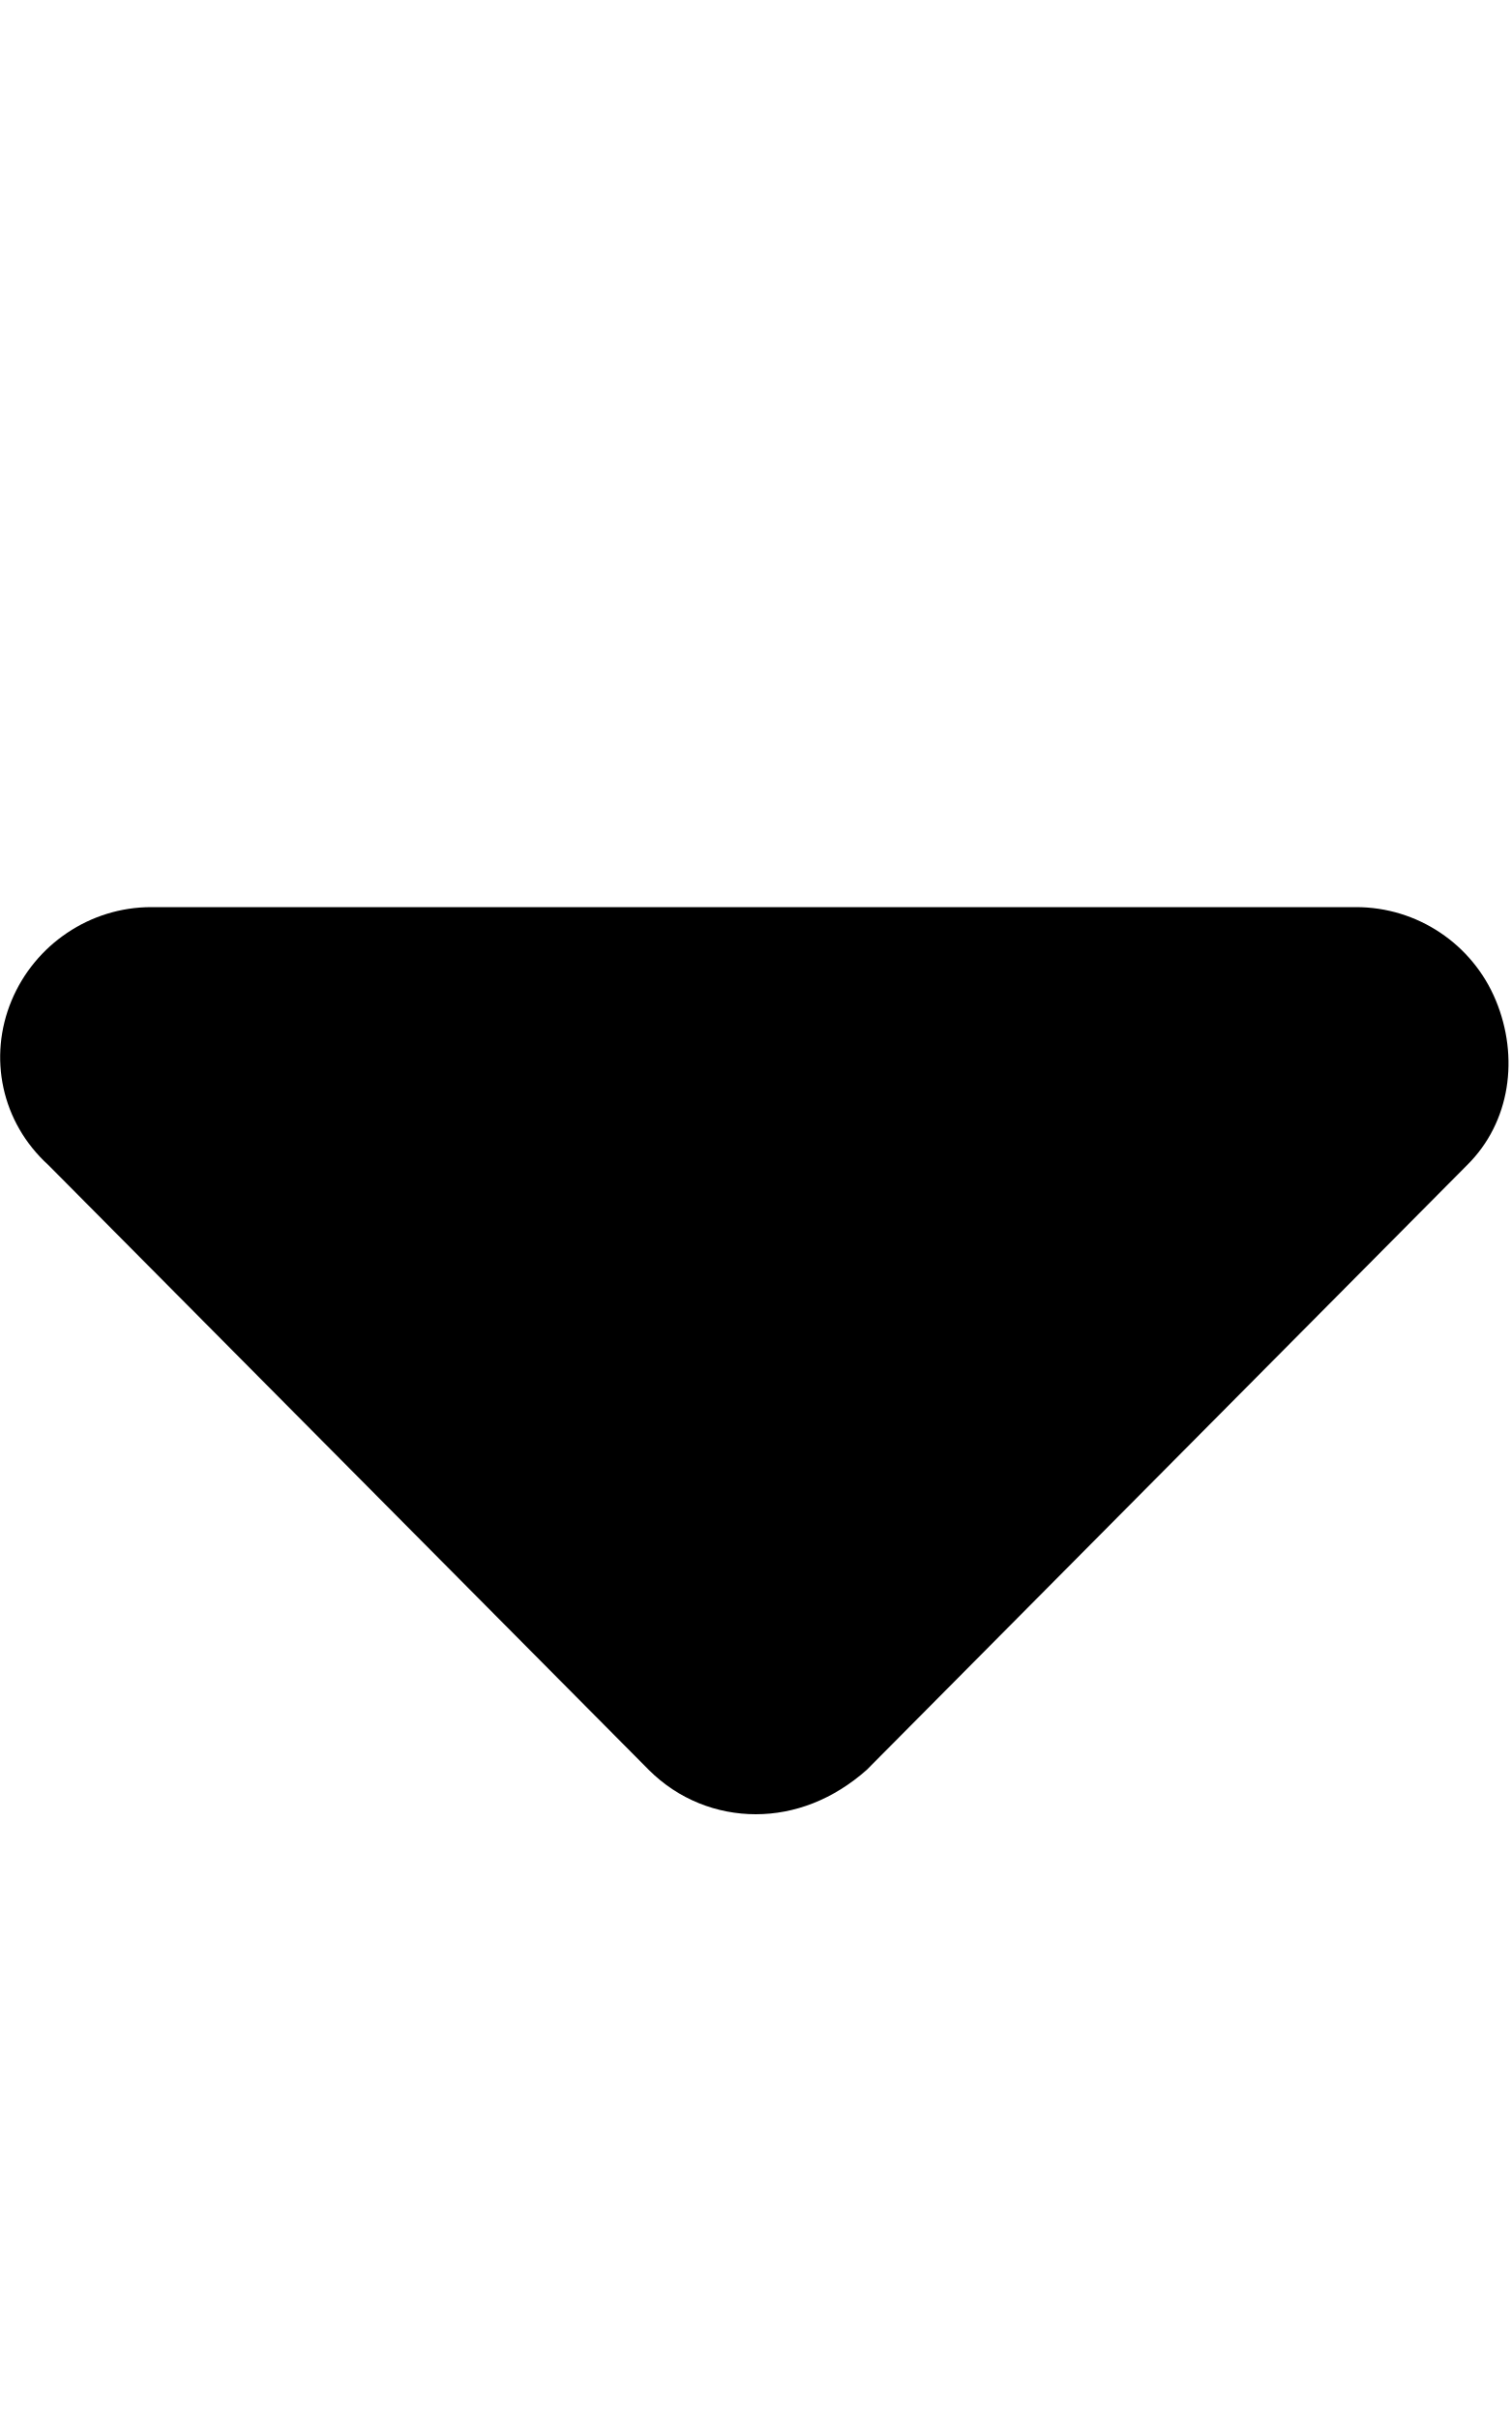
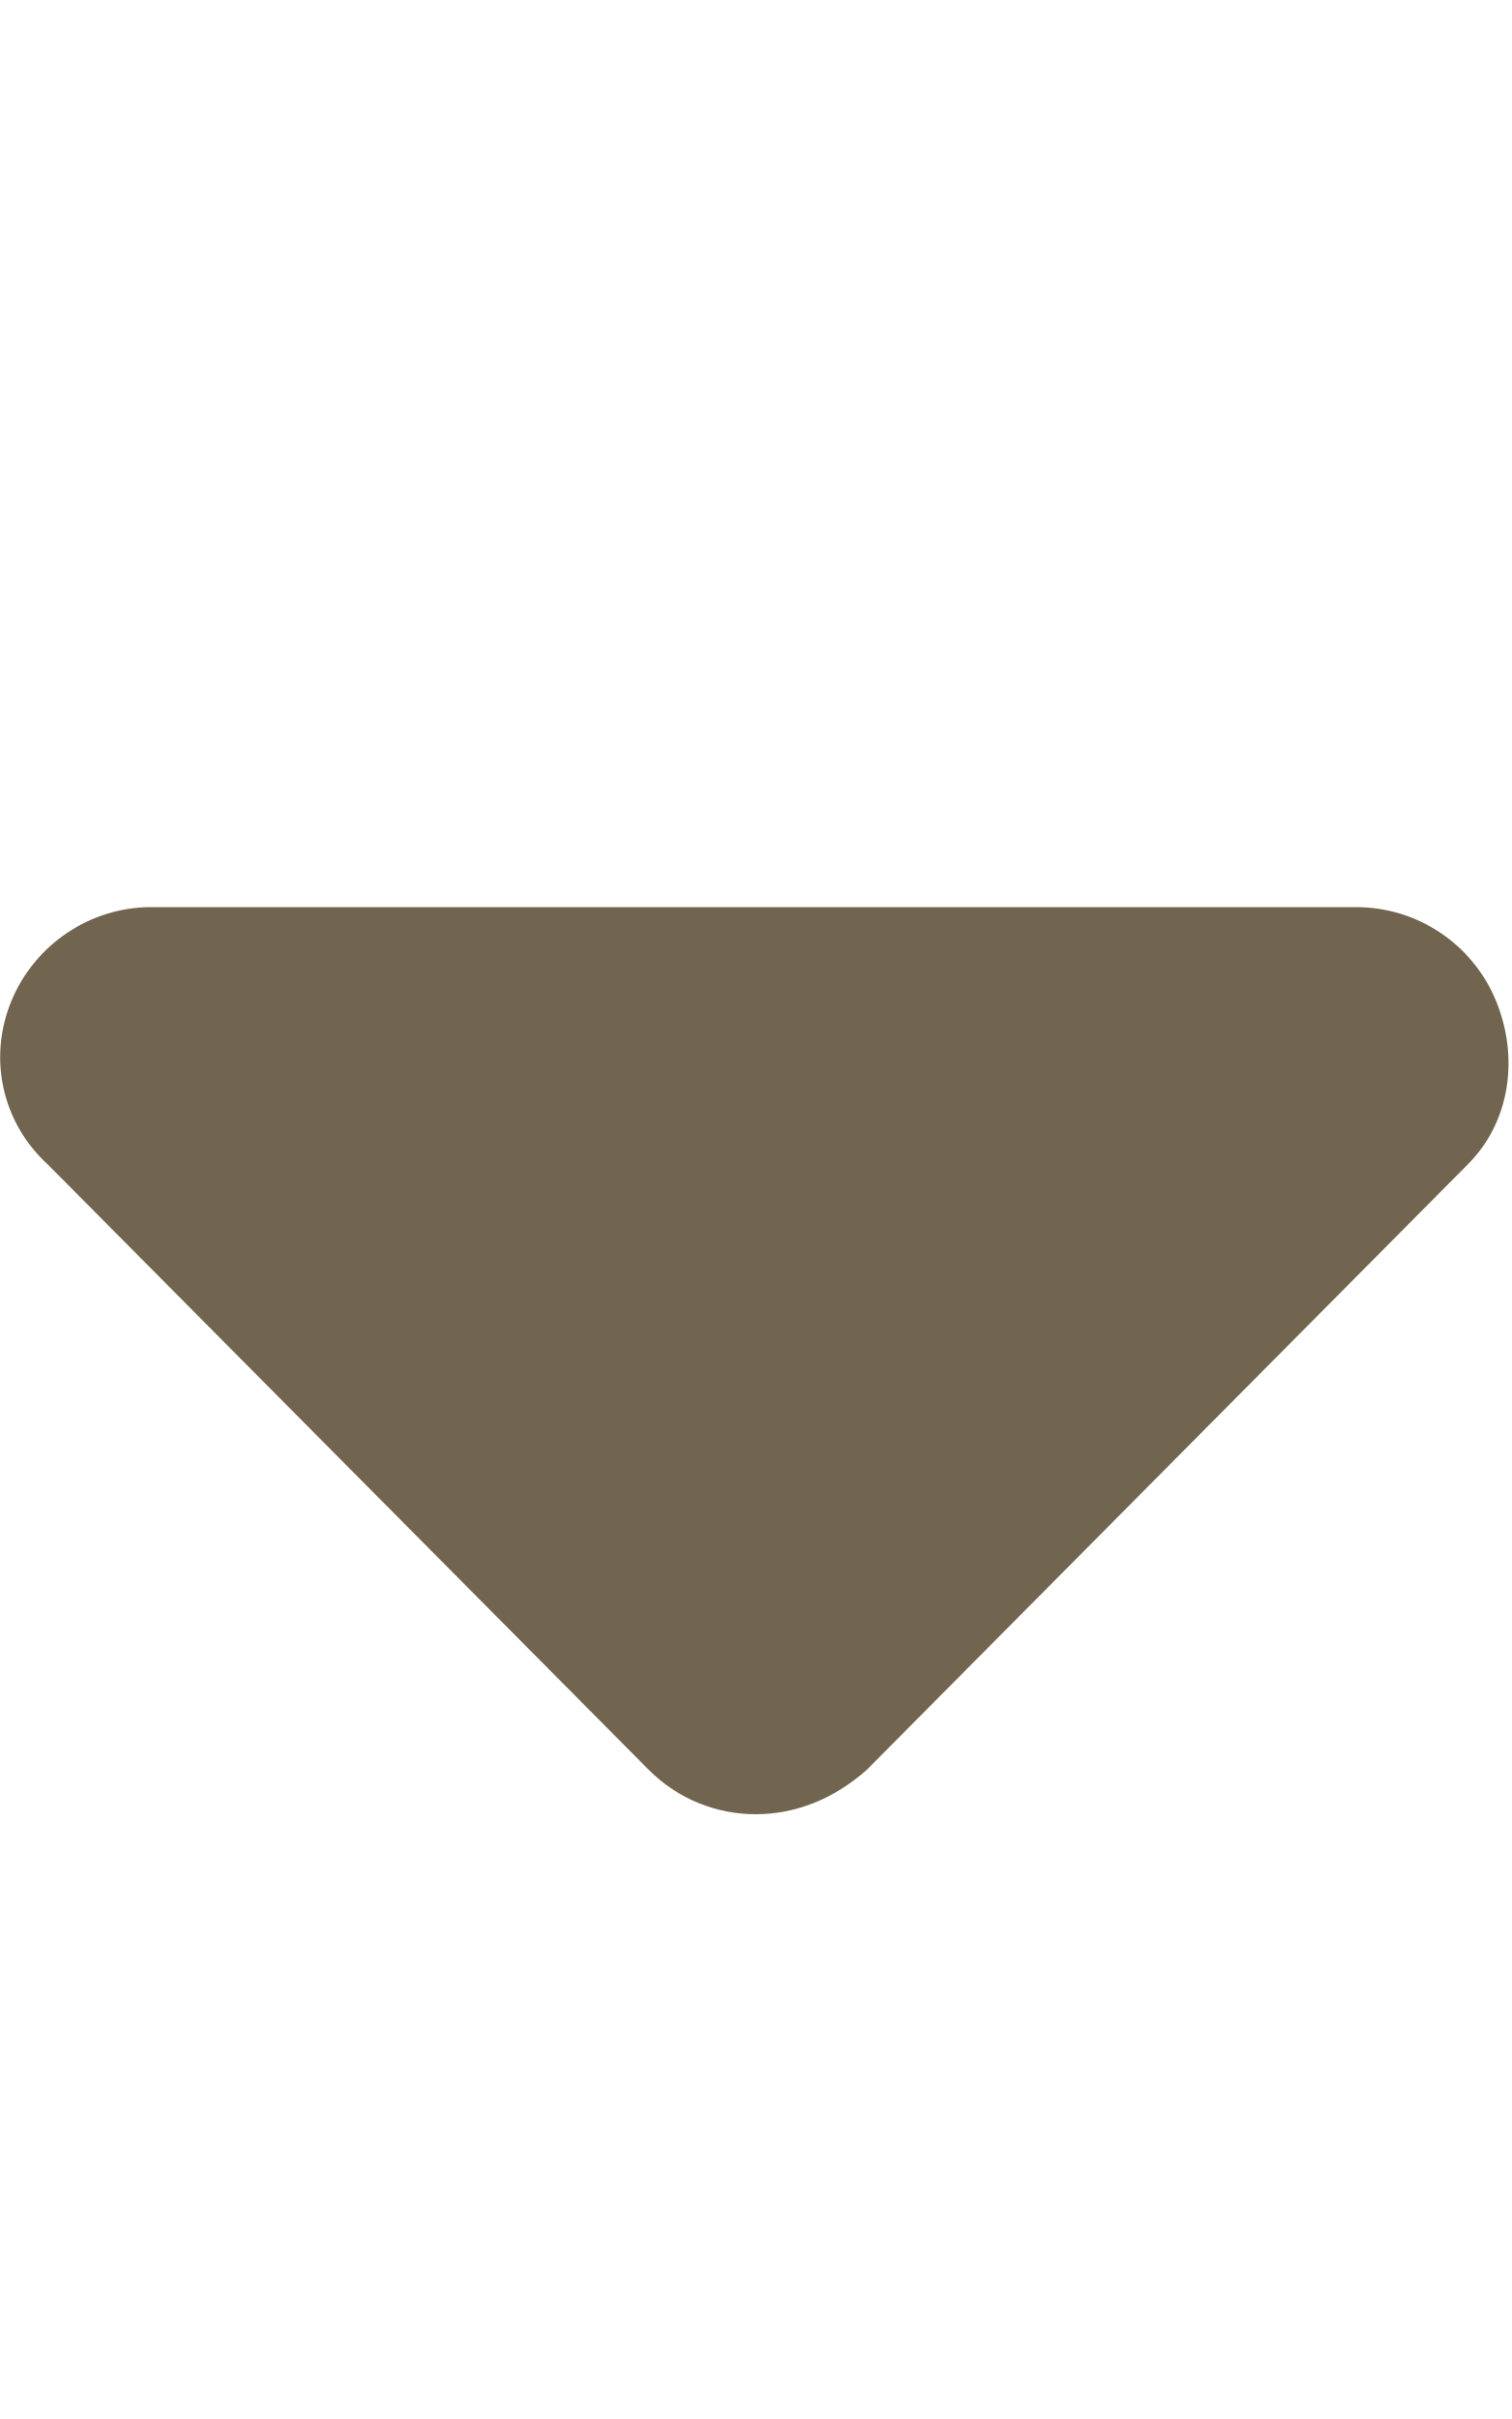
- <svg xmlns="http://www.w3.org/2000/svg" viewBox="0 0 320 512">
-   <path d="M310.6 246.6l-127.1 128C176.4 380.9 168.2 384 160 384s-16.38-3.125-22.63-9.375l-127.1-128C.224 237.5-2.516 223.7 2.438 211.8S19.07 192 32 192h255.1c12.94 0 24.62 7.781 29.58 19.75S319.8 237.5 310.6 246.6z" />
+ <svg xmlns="http://www.w3.org/2000/svg" width="100%" height="100%" viewBox="0 0 320 512" version="1.1" xml:space="preserve" style="fill-rule:evenodd;clip-rule:evenodd;stroke-linejoin:round;stroke-miterlimit:2;">
+   <path d="M310.6,246.6L183.5,374.6C176.4,380.9 168.2,384 160,384C151.8,384 143.62,380.875 137.37,374.625L10.27,246.625C0.224,237.5 -2.516,223.7 2.438,211.8C7.392,199.9 19.07,192 32,192L287.1,192C300.04,192 311.72,199.781 316.68,211.75C321.64,223.719 319.8,237.5 310.6,246.6Z" style="fill:rgb(113,101,80);fill-rule:nonzero;" />
</svg>
